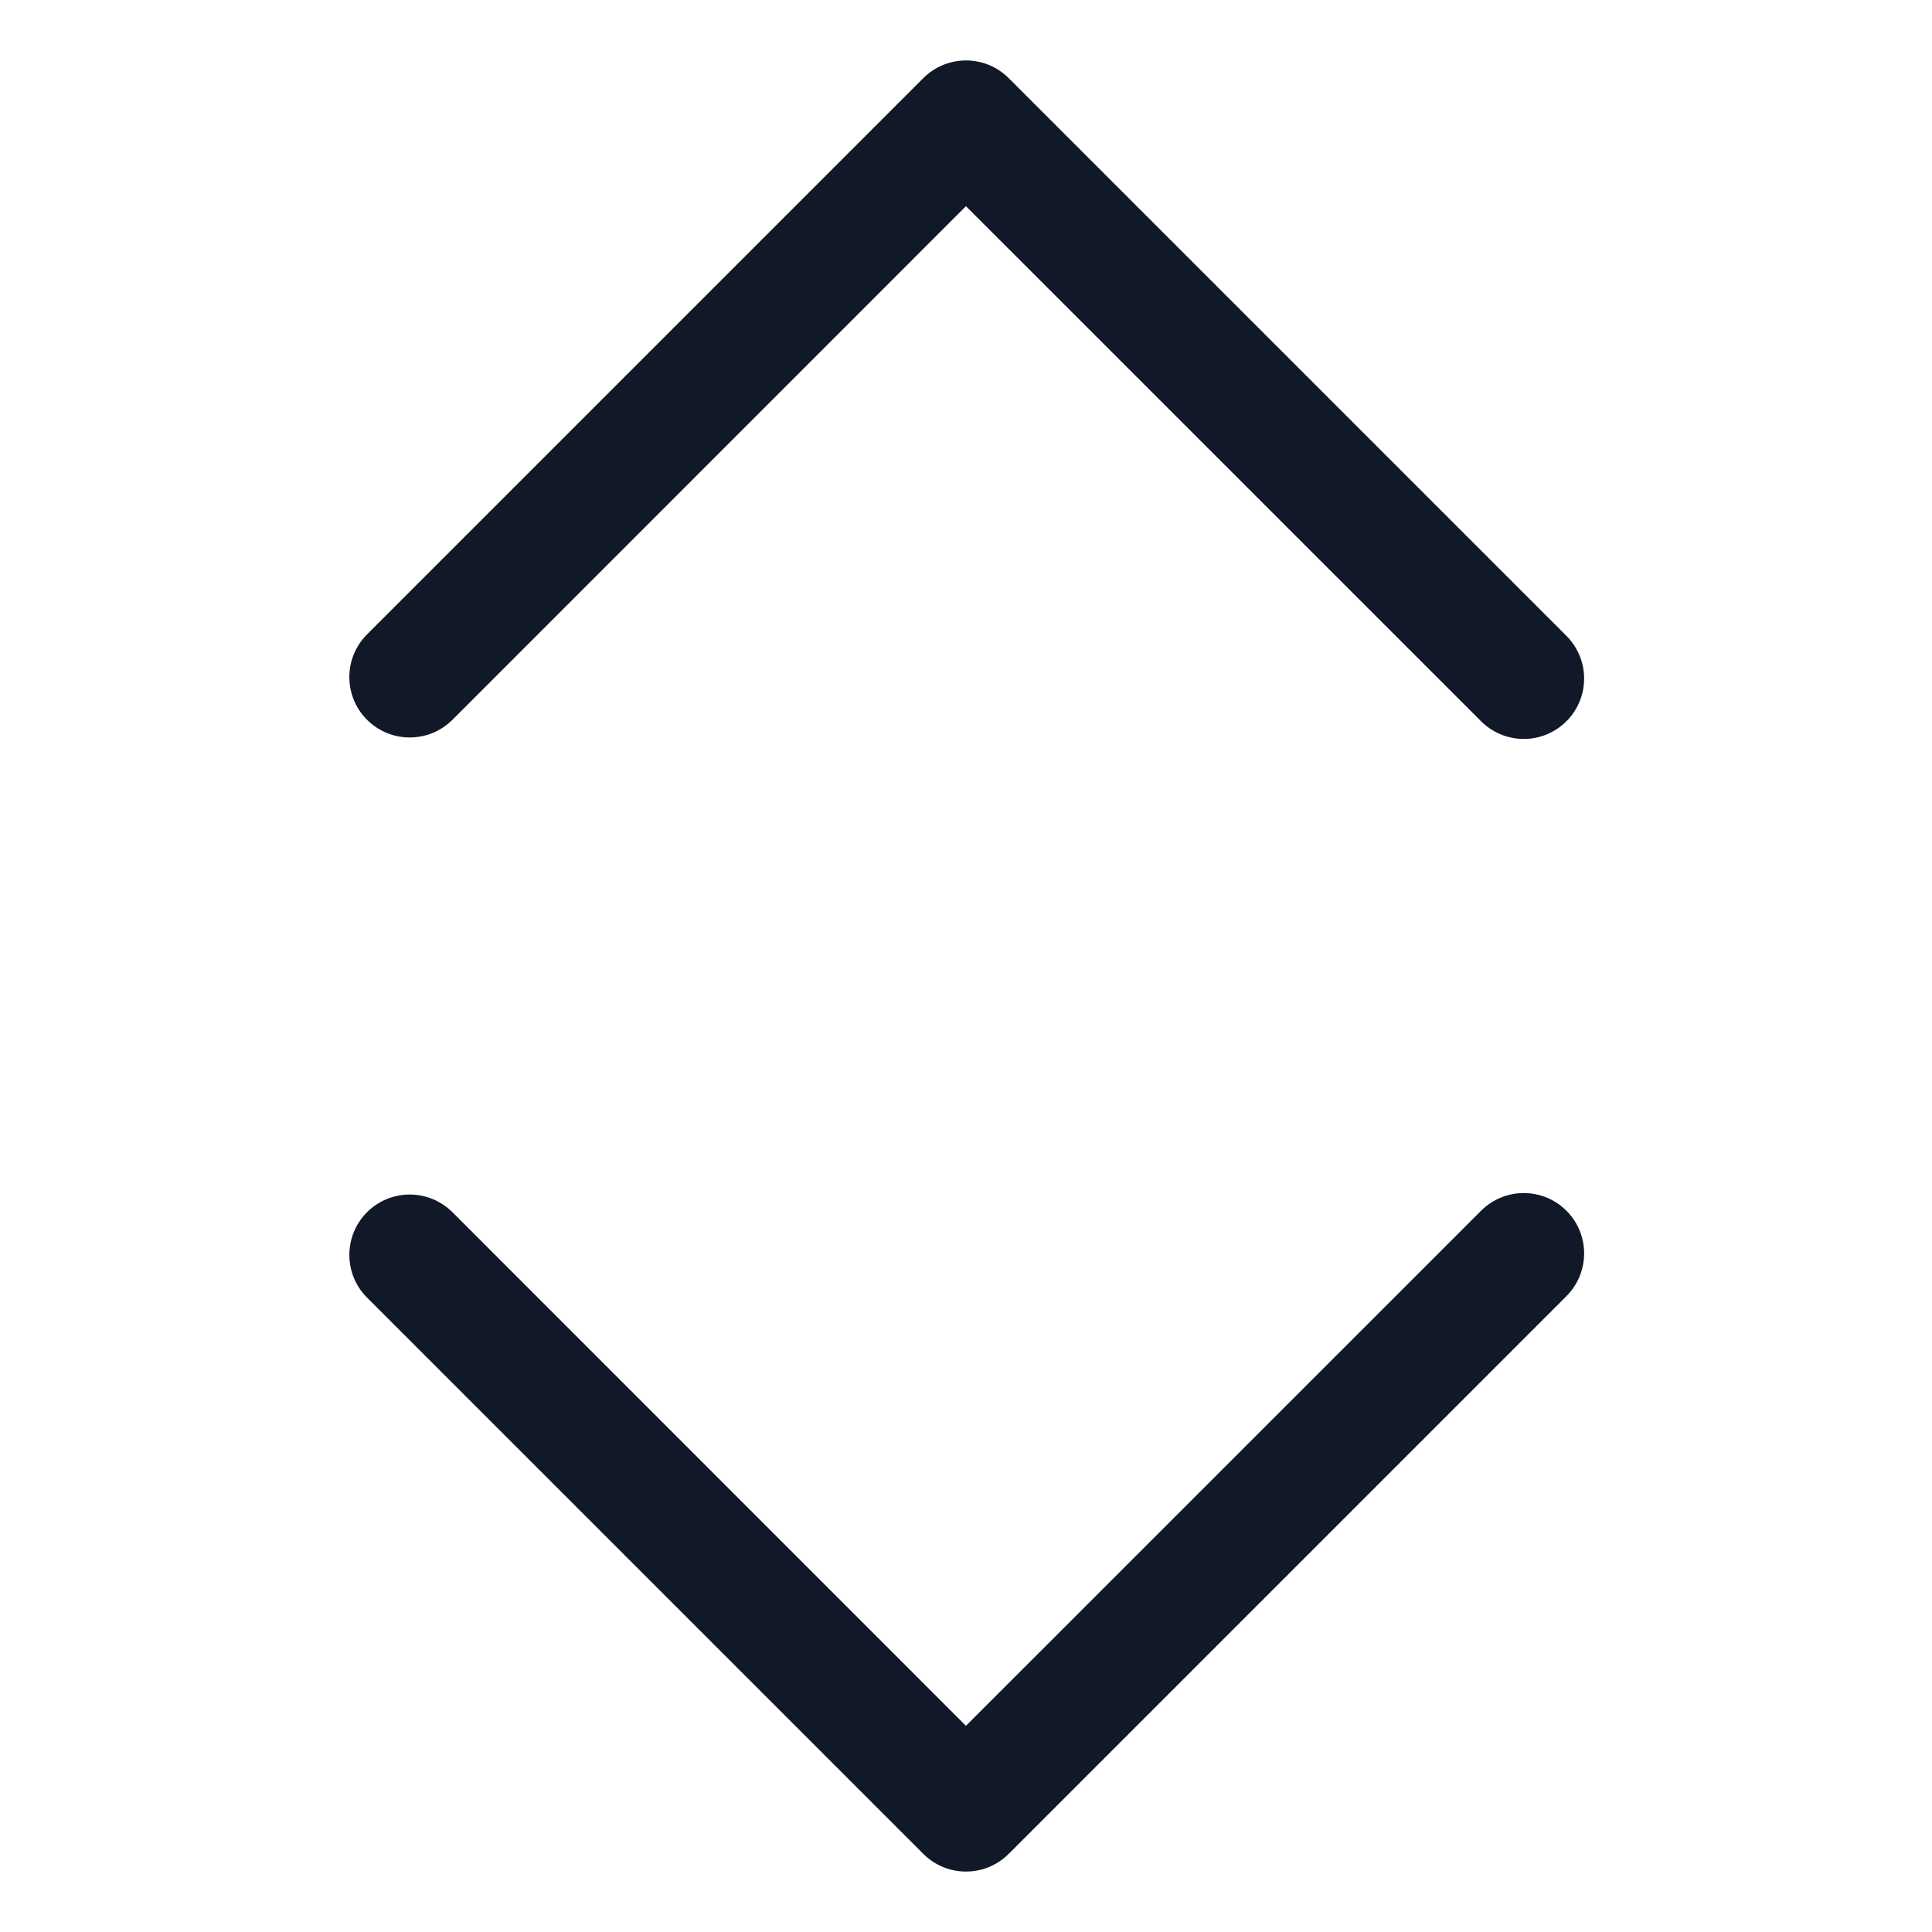
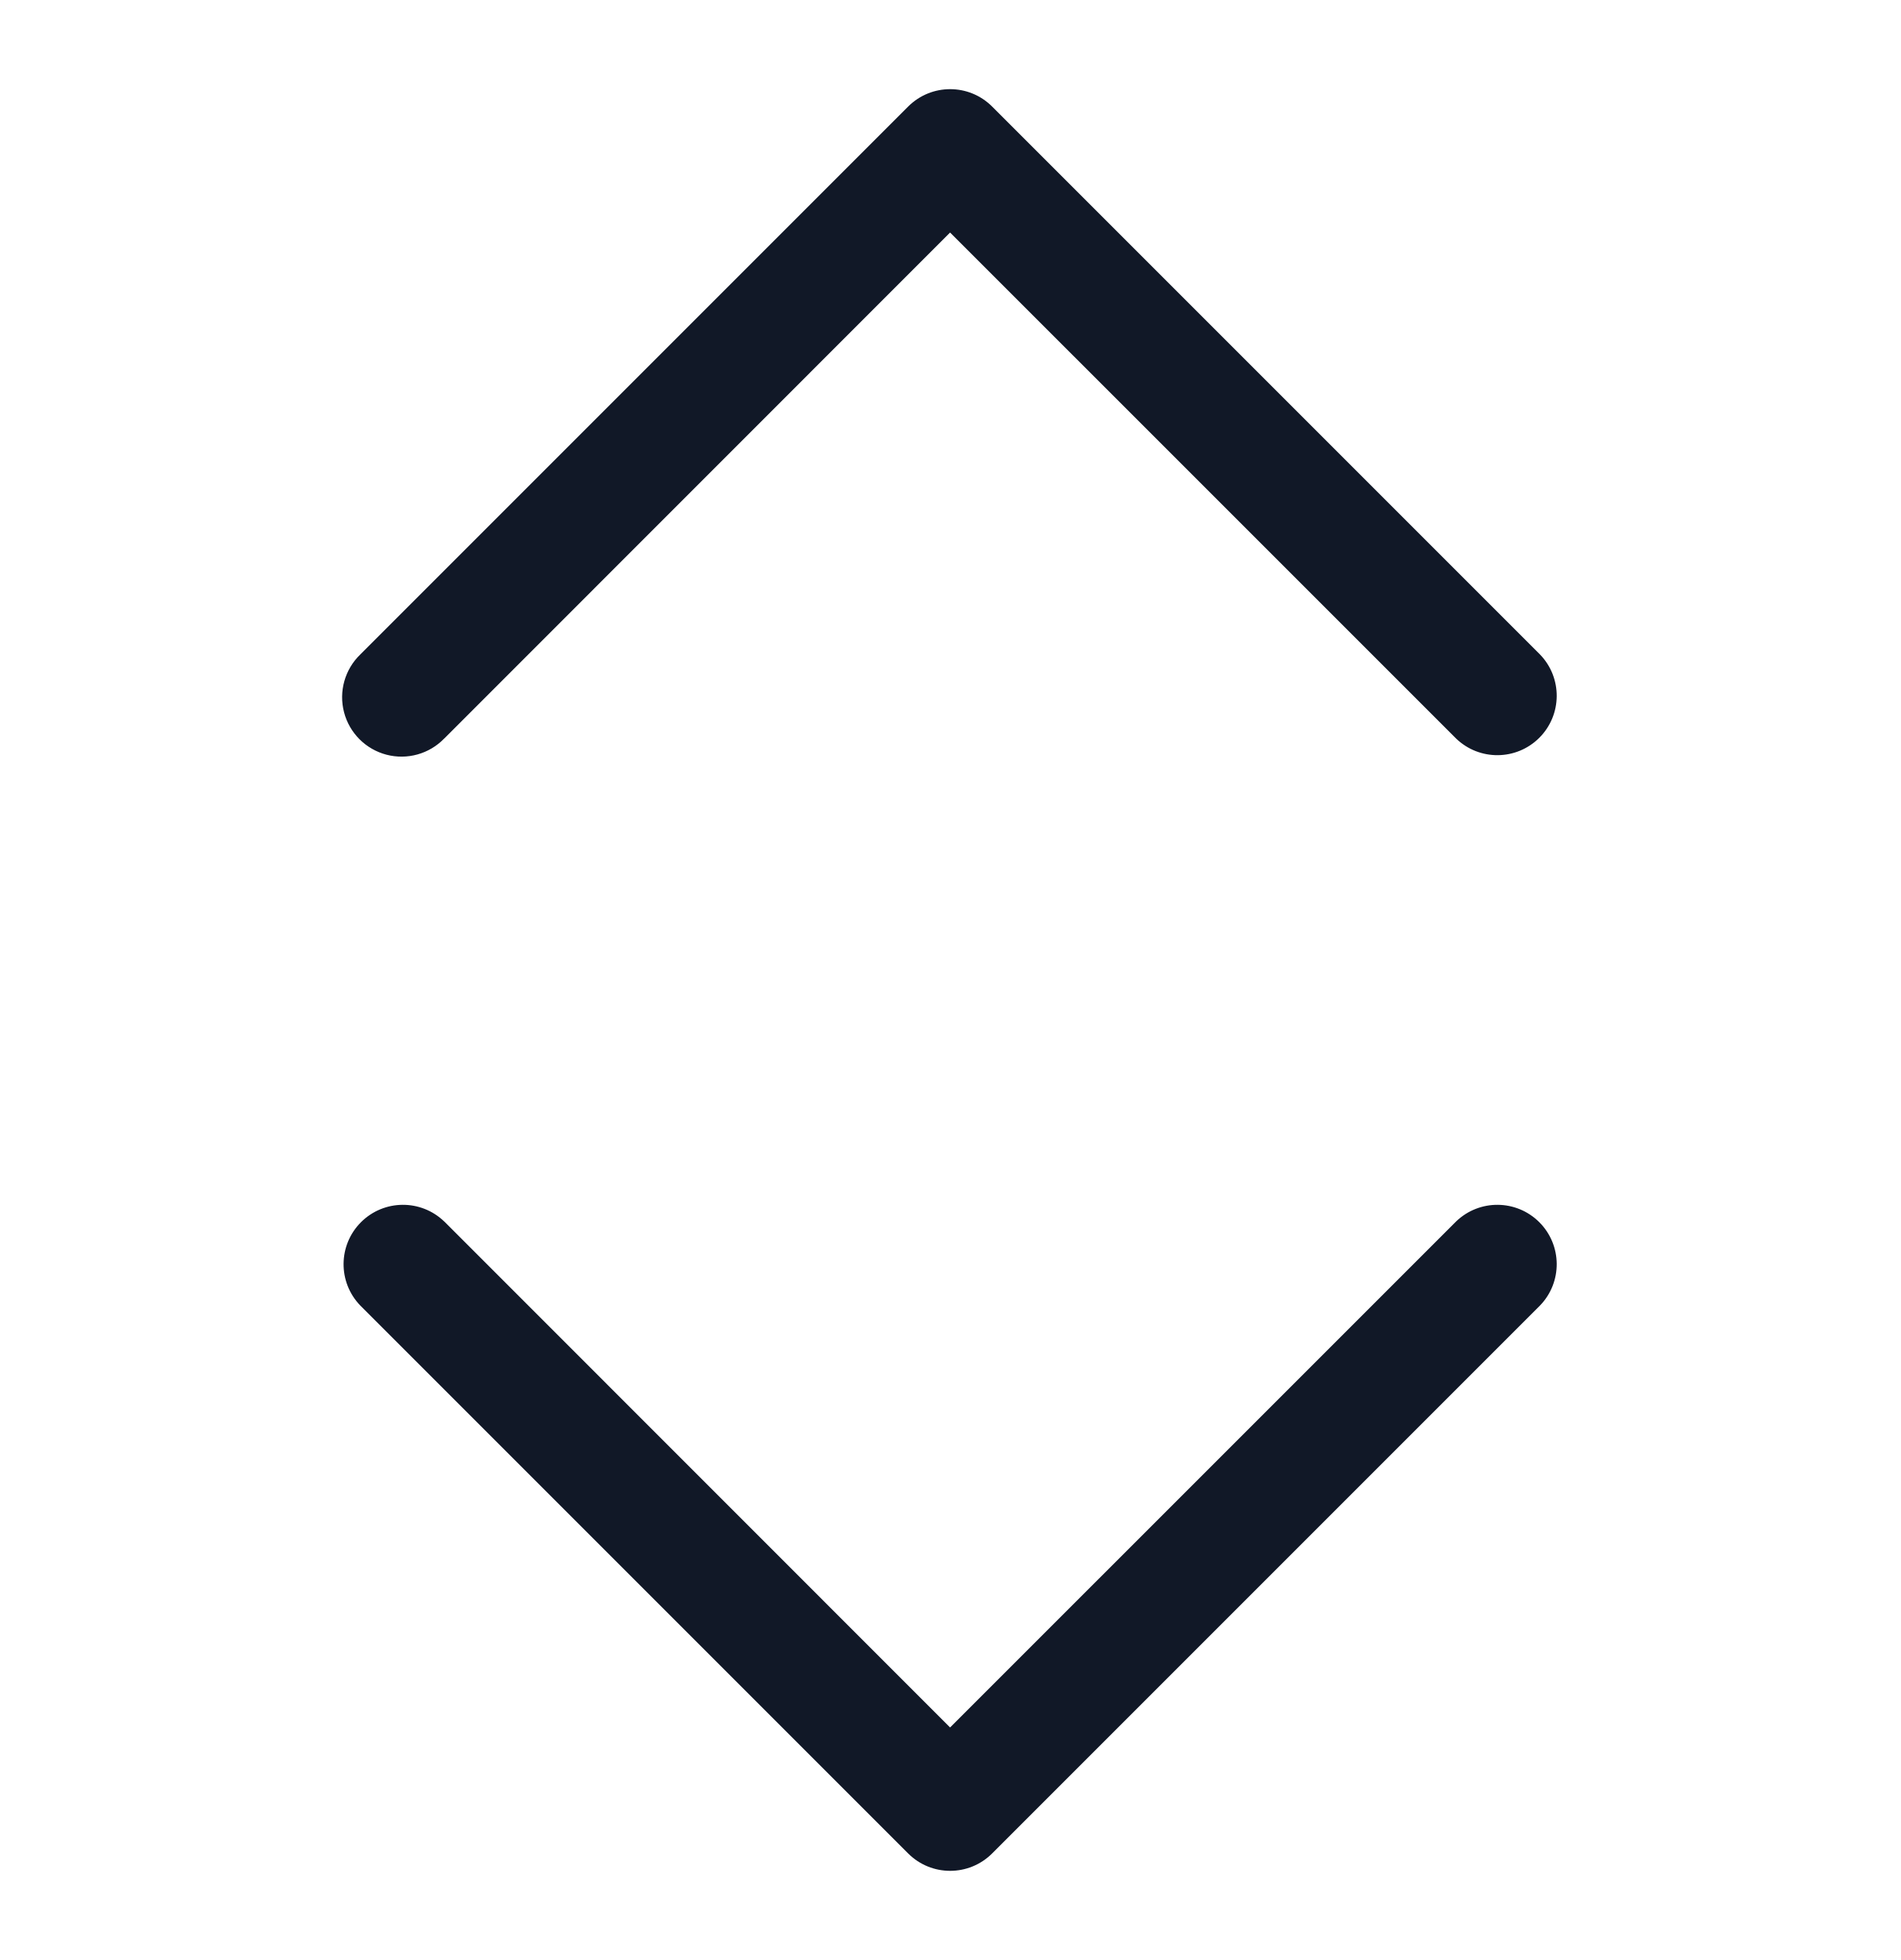
- <svg xmlns="http://www.w3.org/2000/svg" width="32" height="32" fill="none" viewBox="0 0 32 32">
-   <path fill="#111827" fill-rule="evenodd" d="M7.481 11.934a1 1 0 0 1-1.414-1.414l9.226-9.226a1 1 0 0 1 1.414 0l9.226 9.226a1 1 0 1 1-1.414 1.414l-8.52-8.519-8.518 8.52Zm0 8.132a1 1 0 0 0-1.414 1.414l9.226 9.226a1 1 0 0 0 1.414 0l9.226-9.226a1 1 0 1 0-1.414-1.414l-8.52 8.519-8.518-8.52Z" clip-rule="evenodd" />
+ <svg xmlns="http://www.w3.org/2000/svg" width="32" height="33" fill="none" viewBox="0 0 32 33">
+   <path fill="#111827" fill-rule="evenodd" d="M7.48 12.434a1 1 0 1 1-1.414-1.414l9.226-9.226a1 1 0 0 1 1.414 0l9.226 9.226a1 1 0 0 1-1.414 1.414l-8.52-8.519-8.518 8.52Zm0 8.132a1 1 0 0 0-1.414 1.414l9.226 9.226a1 1 0 0 0 1.414 0l9.226-9.226a1 1 0 0 0-1.414-1.414l-8.52 8.519-8.518-8.52Z" clip-rule="evenodd" />
</svg>
